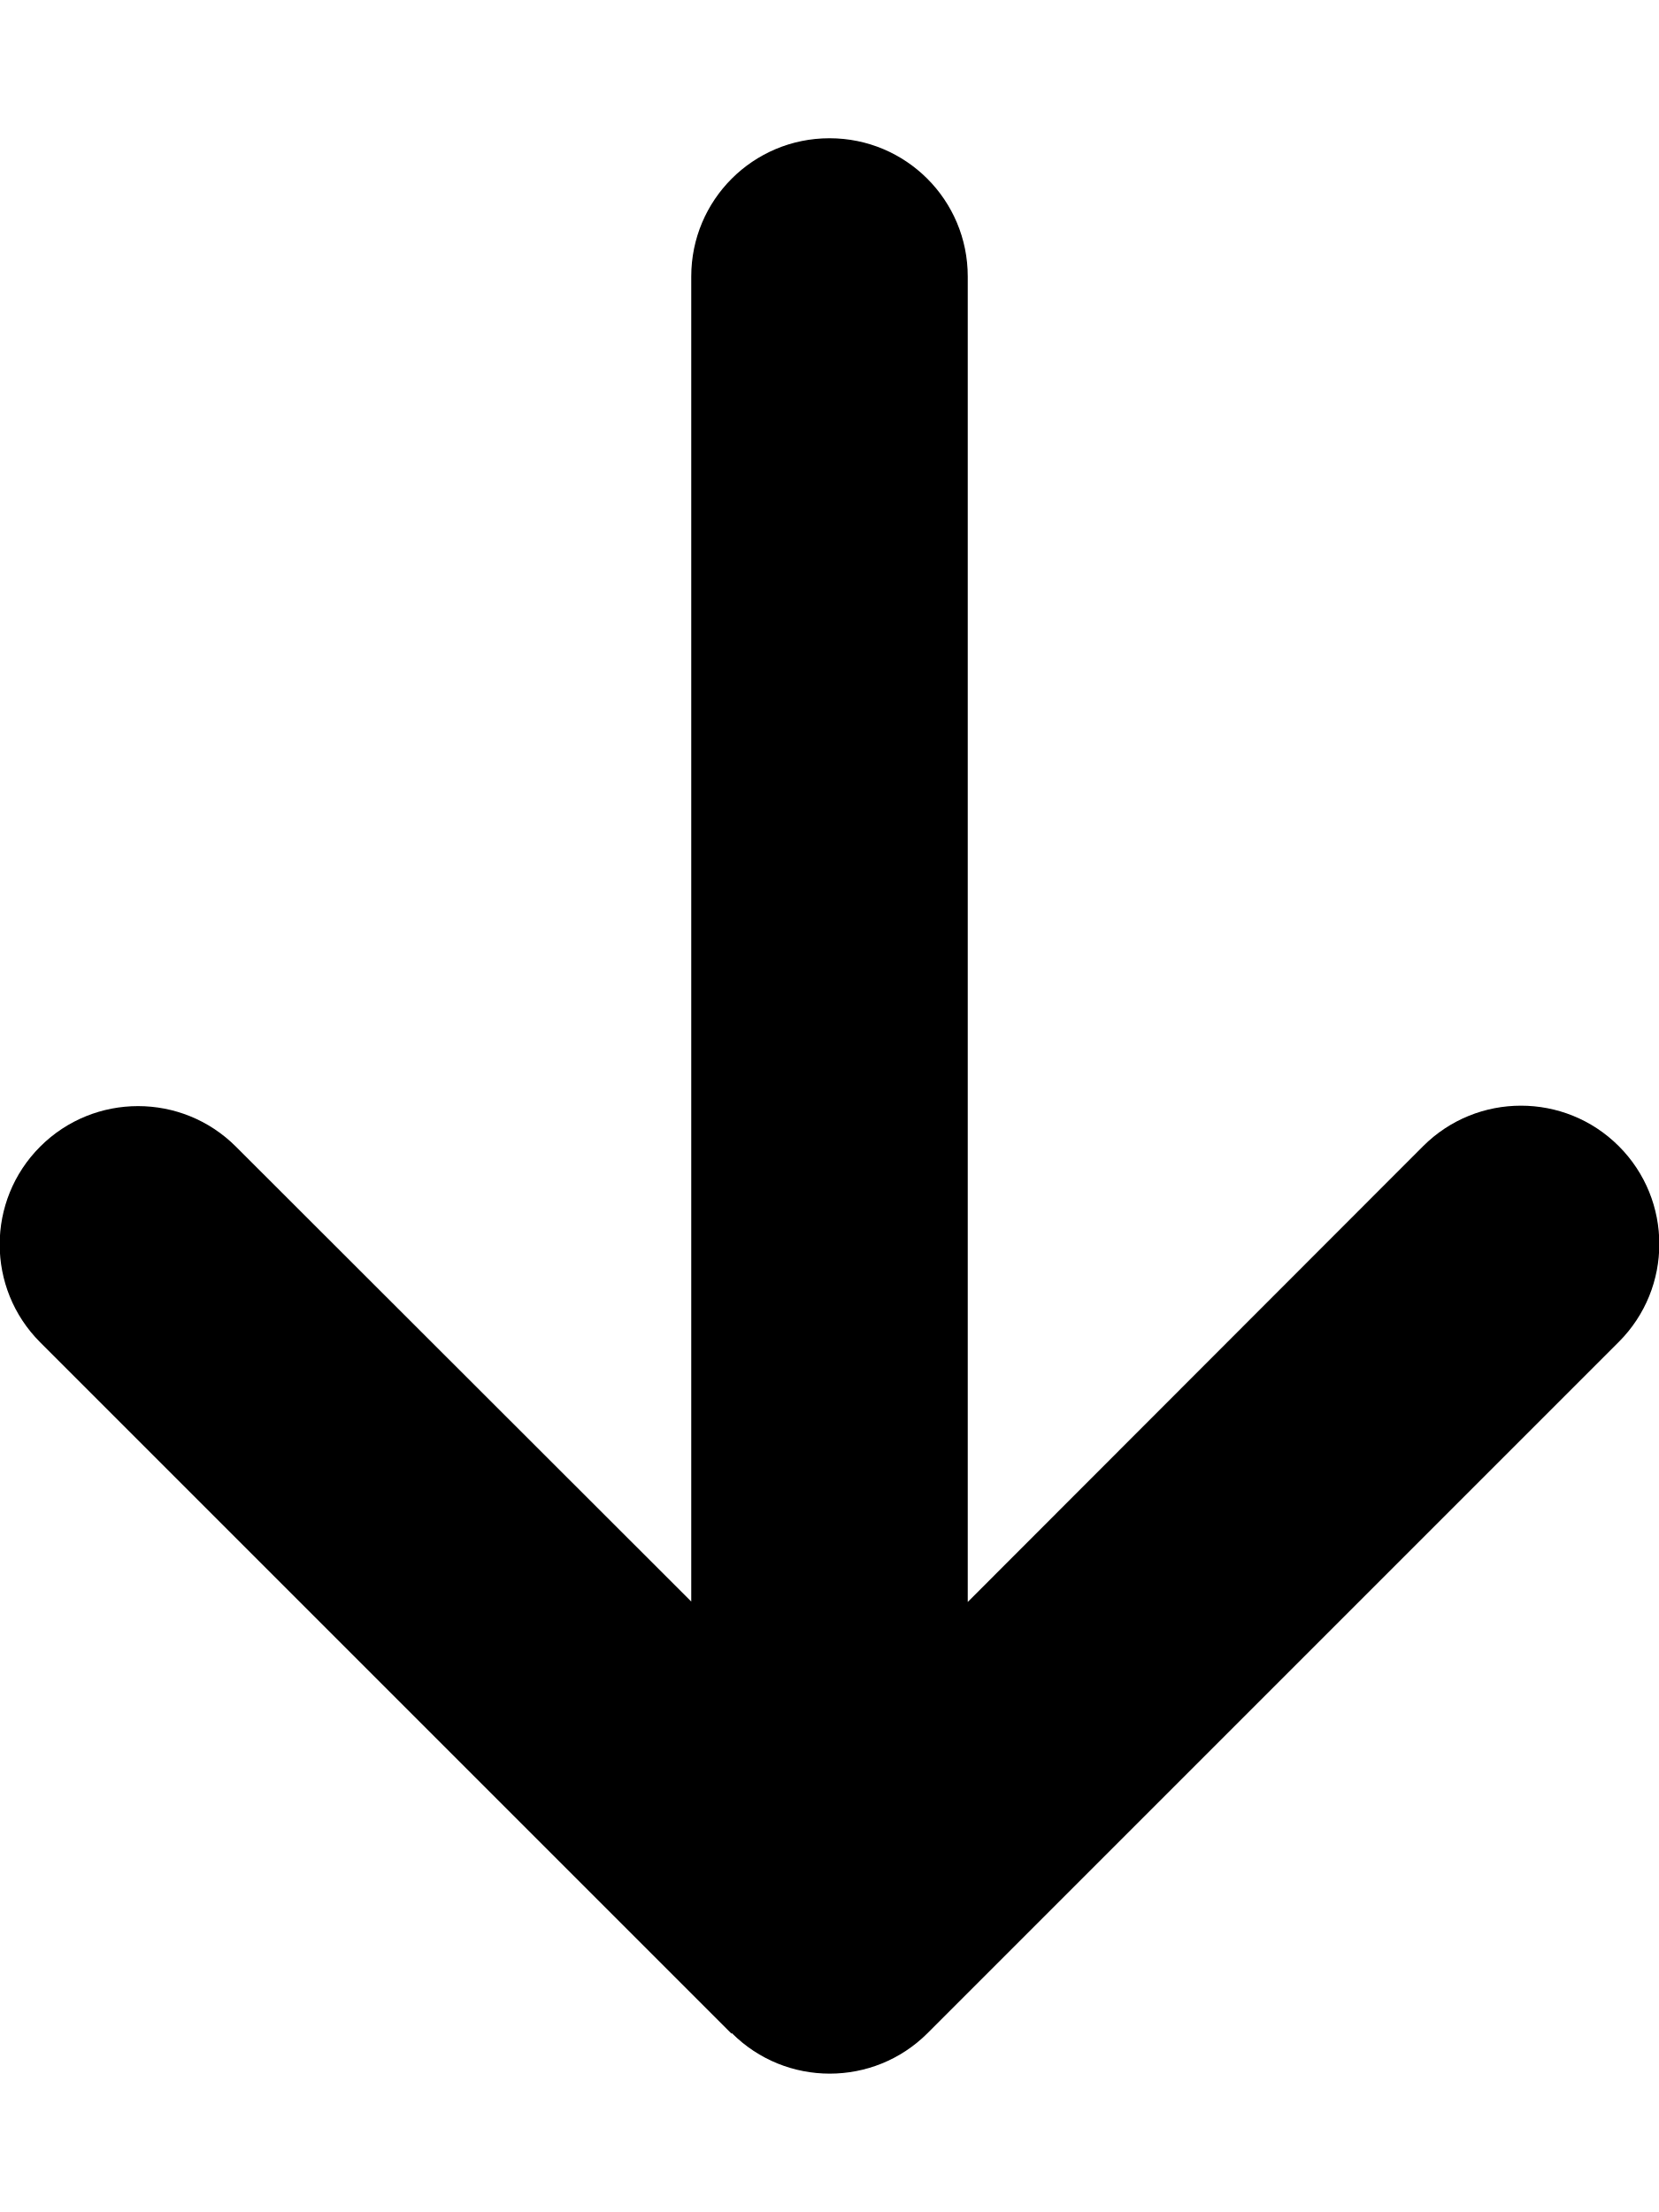
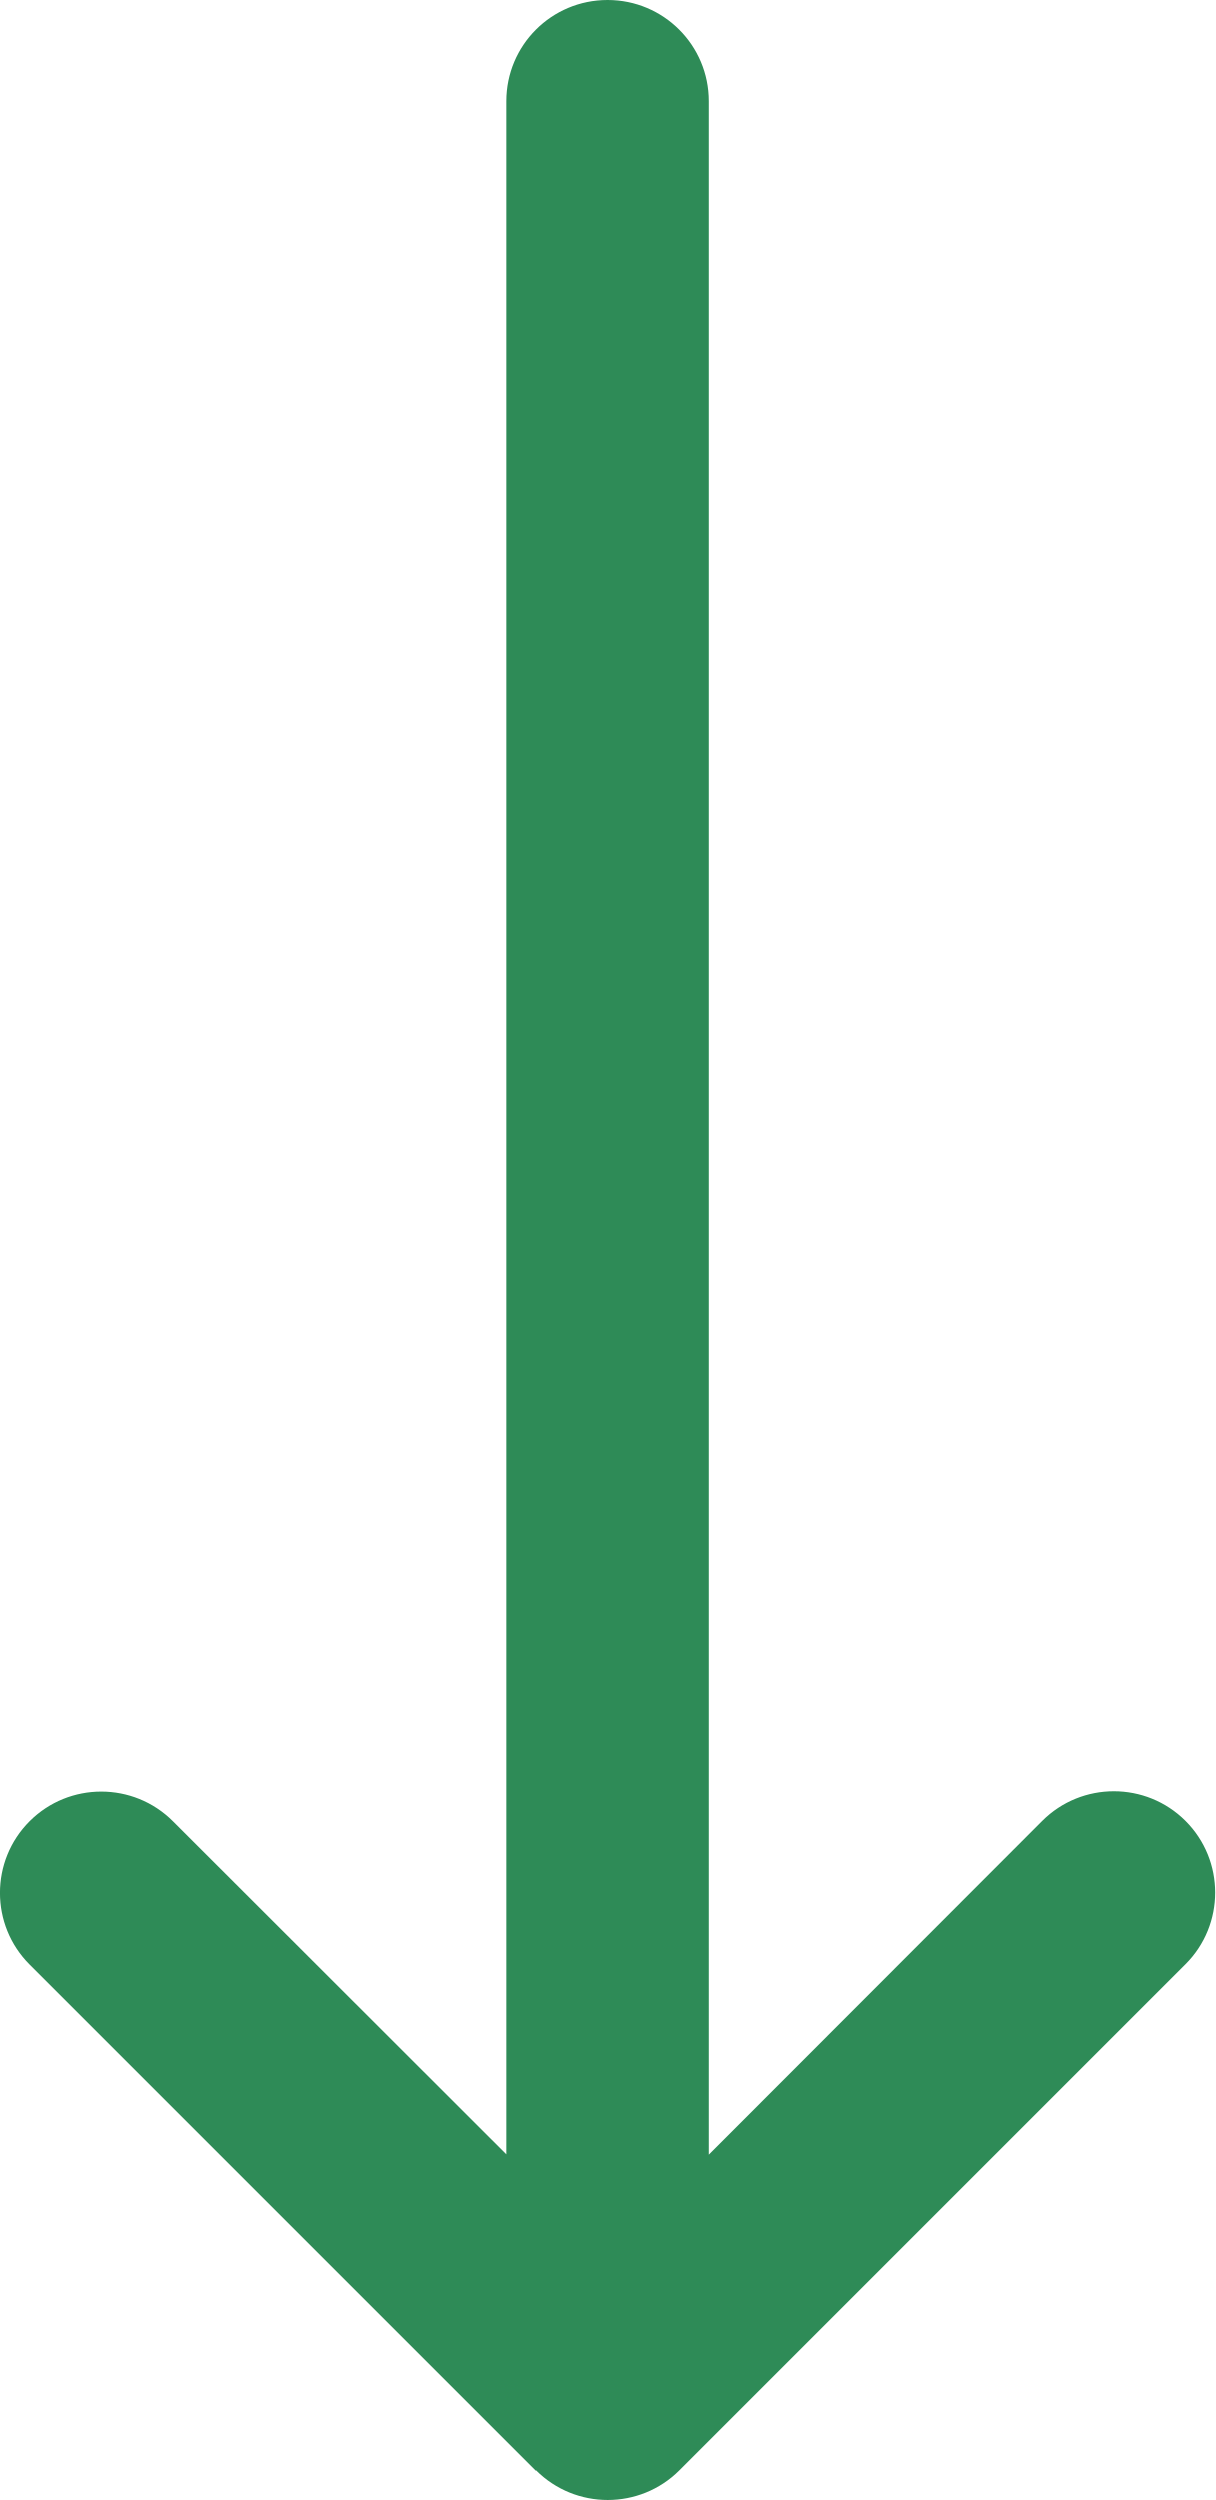
- <svg xmlns="http://www.w3.org/2000/svg" viewBox="0 0 384 512">
-   <path d="M169.4 470.6c12.5 12.5 32.8 12.5 45.3 0l160-160c12.5-12.5 12.5-32.8 0-45.3s-32.8-12.5-45.3 0L224 370.8 224 64c0-17.7-14.3-32-32-32s-32 14.3-32 32l0 306.7L54.6 265.4c-12.5-12.5-32.8-12.5-45.3 0s-12.5 32.8 0 45.3l160 160z" />
+ <svg xmlns="http://www.w3.org/2000/svg" id="Layer_2" viewBox="0 0 296.63 610.26">
+   <defs>
+     <style>
+       .cls-1 {
+         fill: #2e8b57;
+       }
+     </style>
+   </defs>
+   <path class="cls-1" d="M289.39,444.49c-9.65-9.65-25.33-9.65-34.98,0l-81.39,81.47V24.71c0-13.67-11.04-24.71-24.71-24.71s-24.71,11.04-24.71,24.71v501.17l-81.39-81.31c-9.65-9.65-25.33-9.65-34.98,0s-9.65,25.33,0,34.98l123.55,123.55.08-.08c9.65,9.65,25.33,9.65,34.98,0l123.55-123.55c9.65-9.65,9.65-25.33,0-34.98Z" />
</svg>
